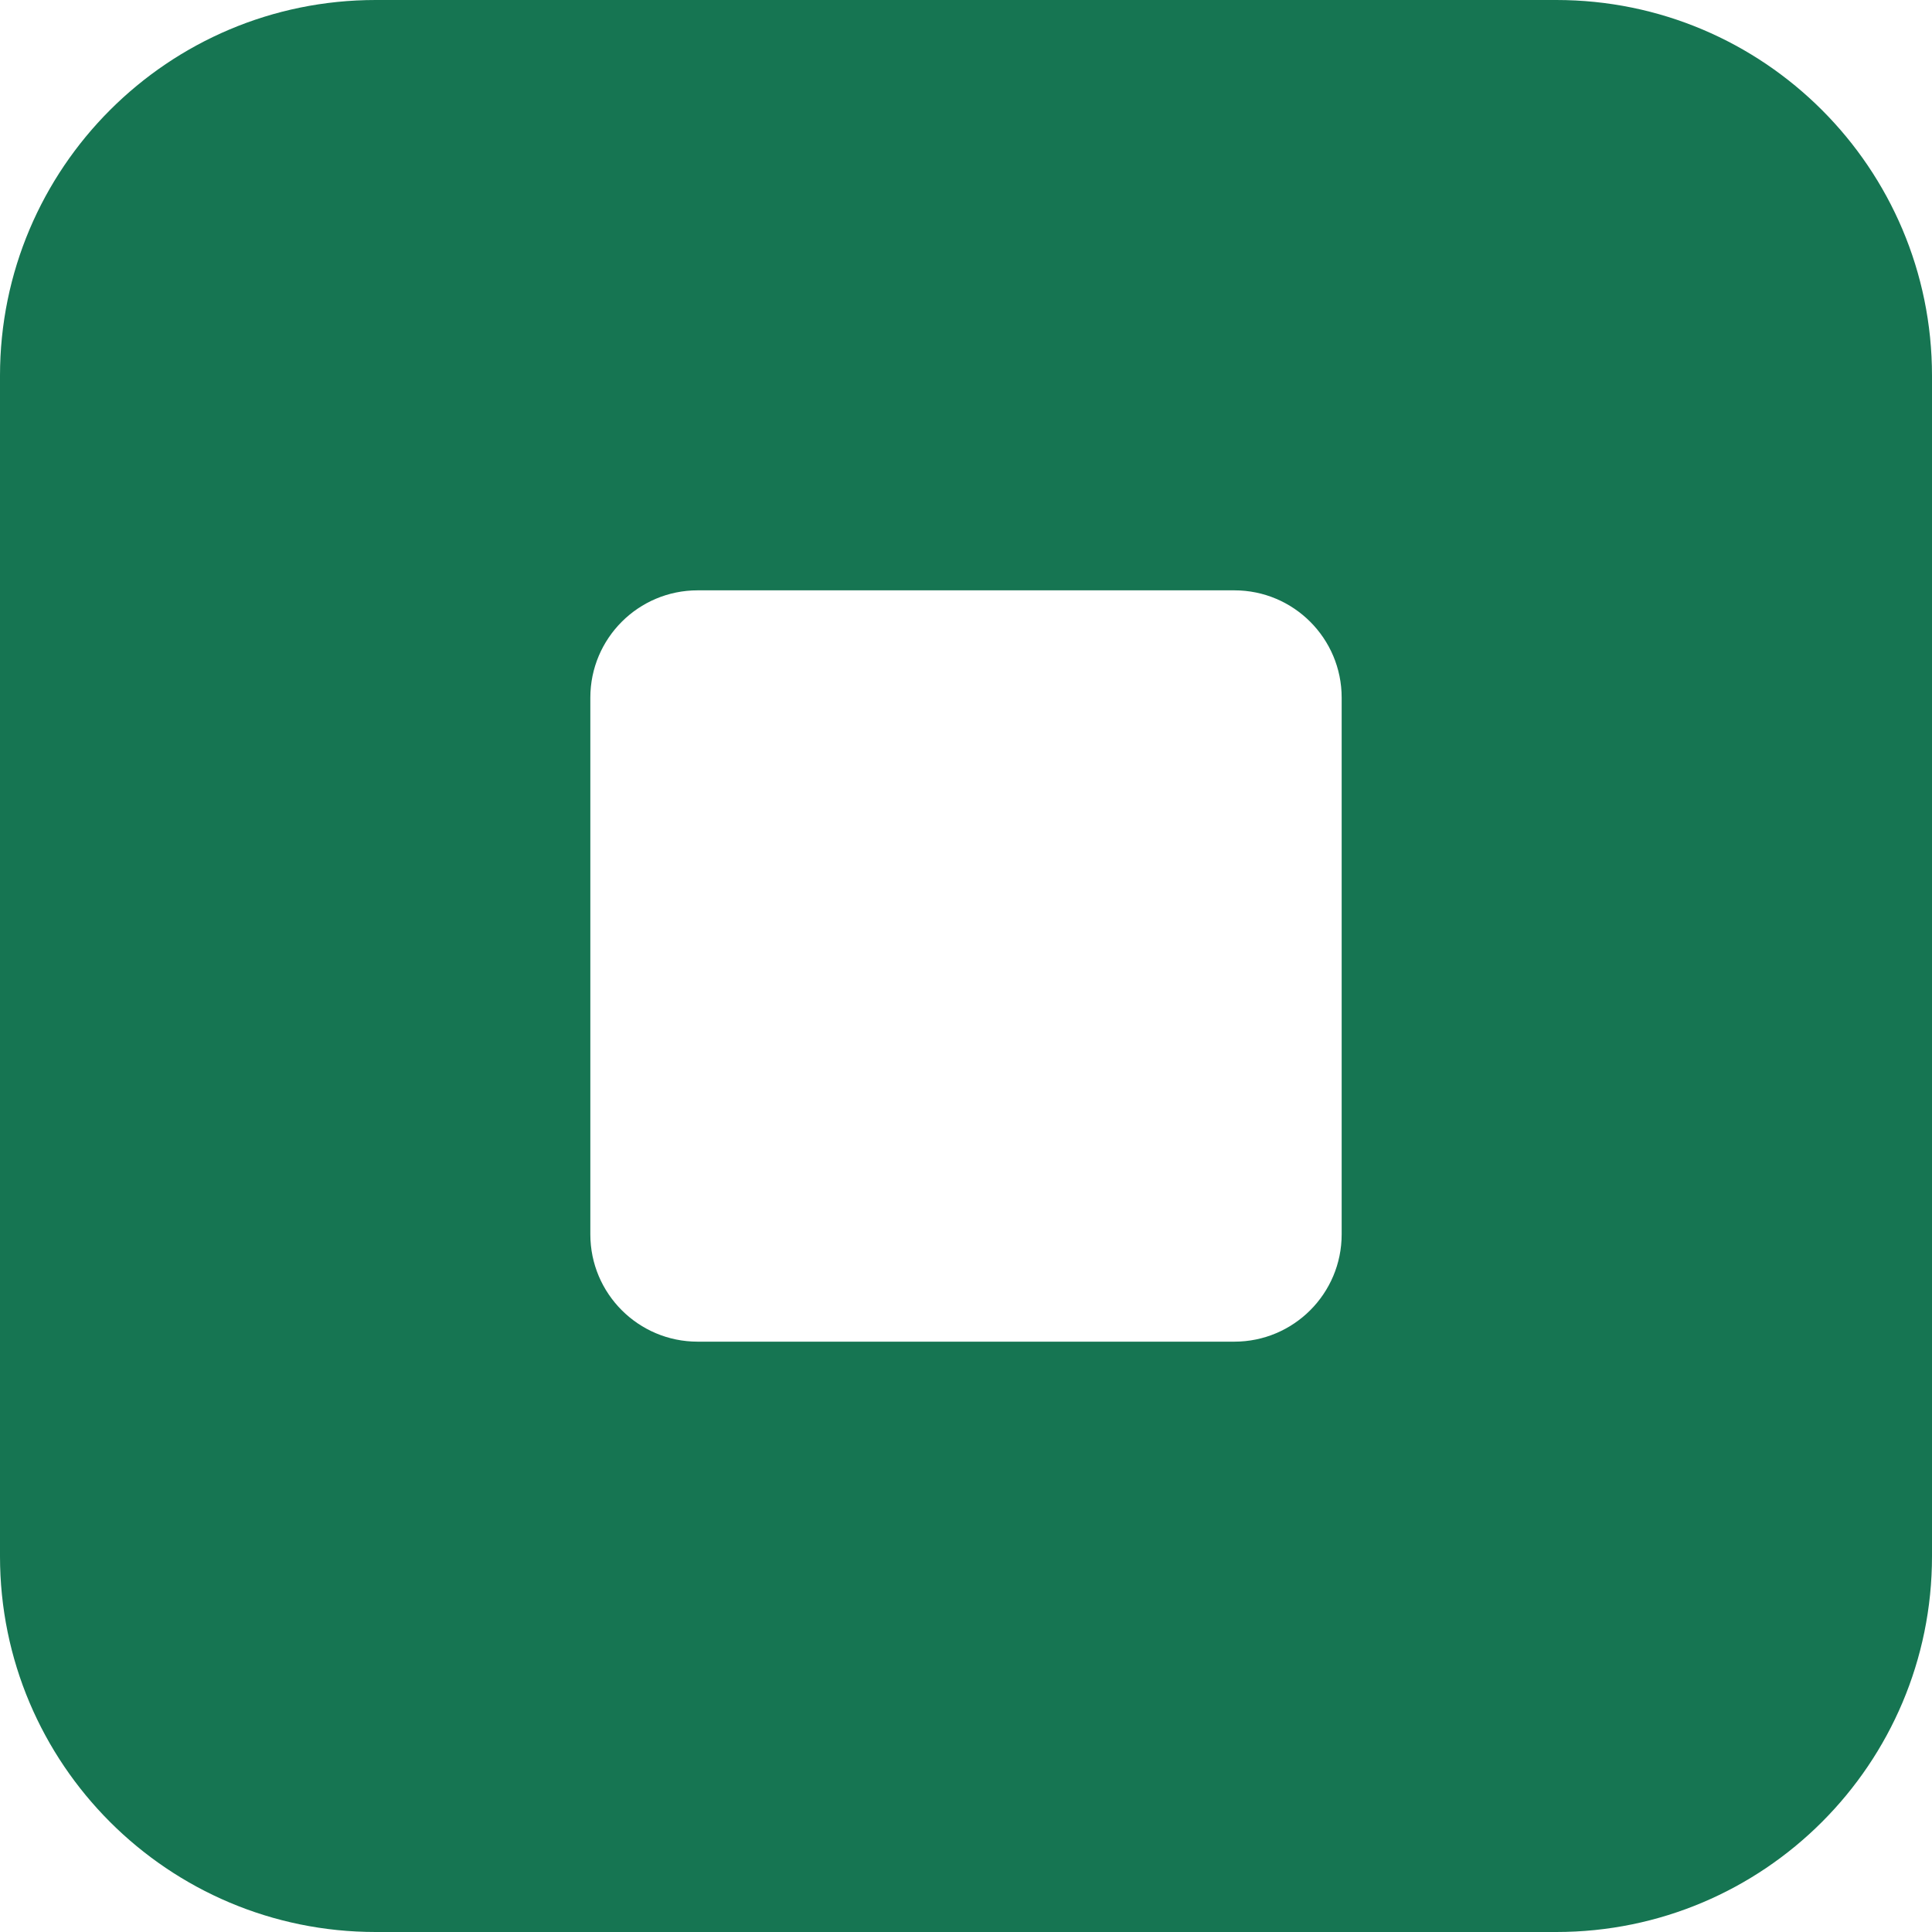
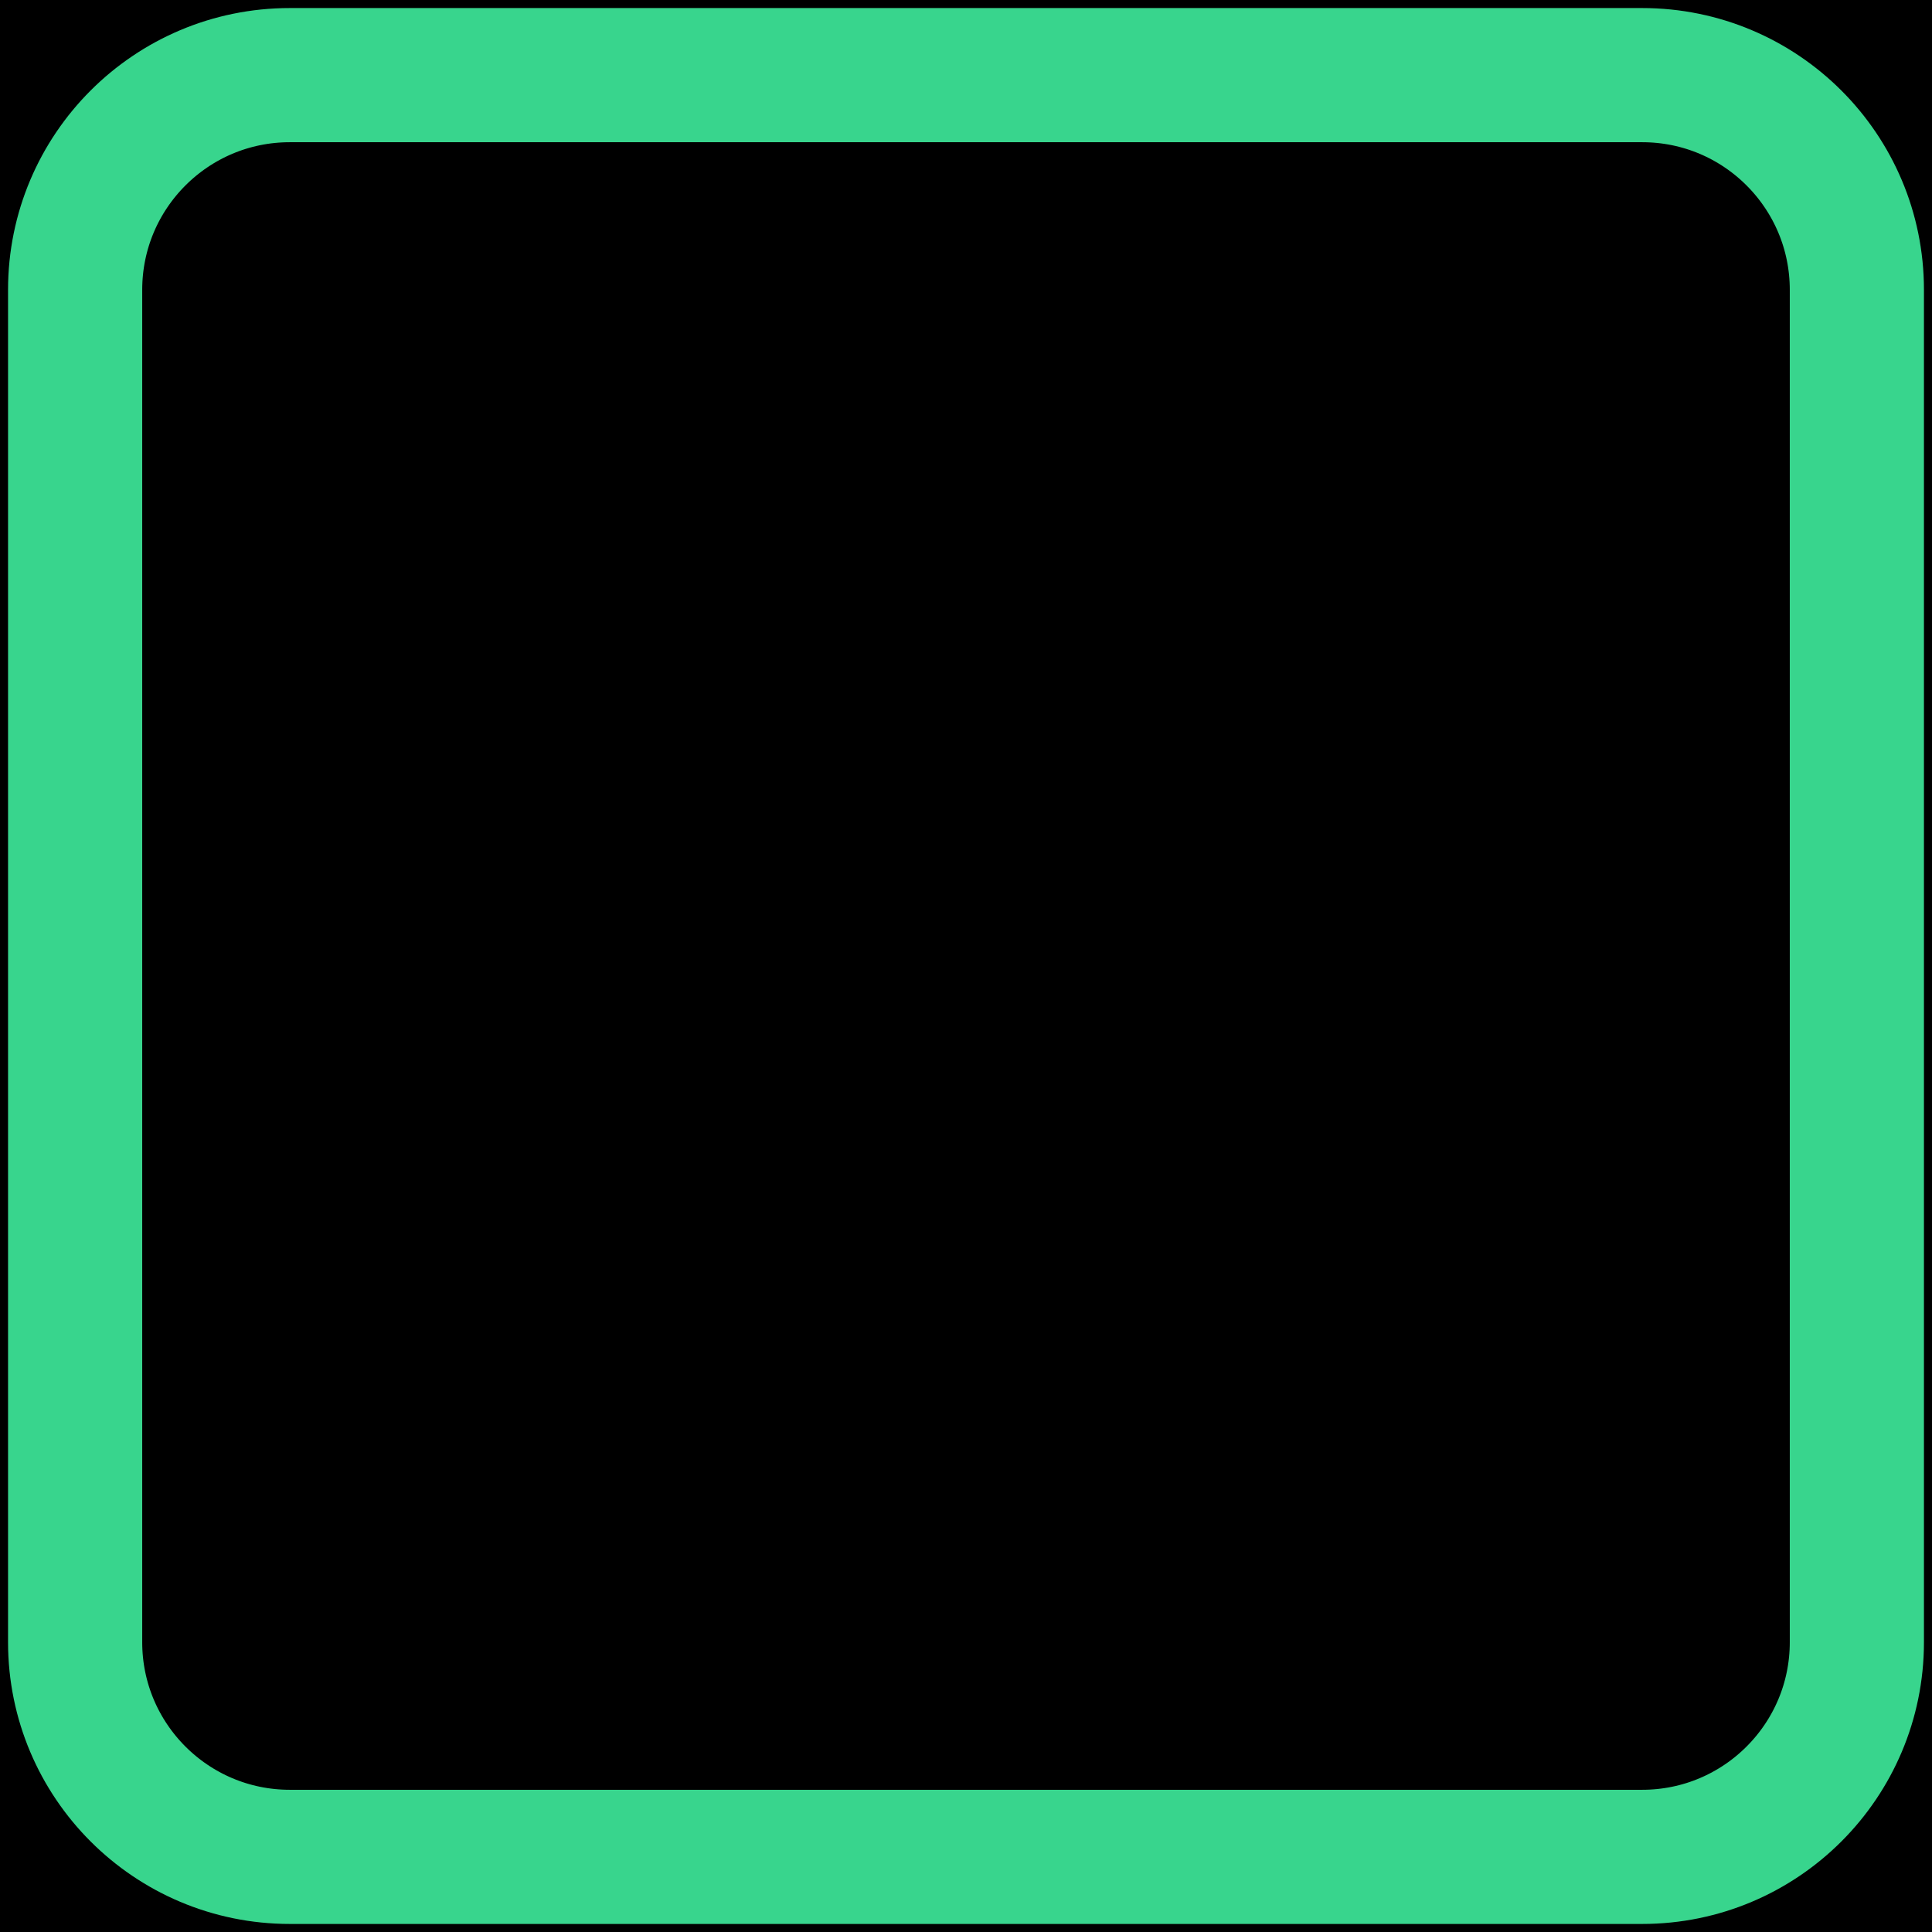
<svg xmlns="http://www.w3.org/2000/svg" width="144" height="144" viewBox="0 0 36 36" color="#fff">
-   <rect width="36" height="36" rx="7" fill="#167552" />
-   <rect x="11" y="11" width="14" height="14" rx="2" fill="currentColor" />
+   <rect width="36" height="36" fill="#000" />
+   <rect x="1.4" y="1.4" width="33.2" height="33.2" rx="4" fill="none" stroke="#38d58d" stroke-width="2.5" />
</svg>
